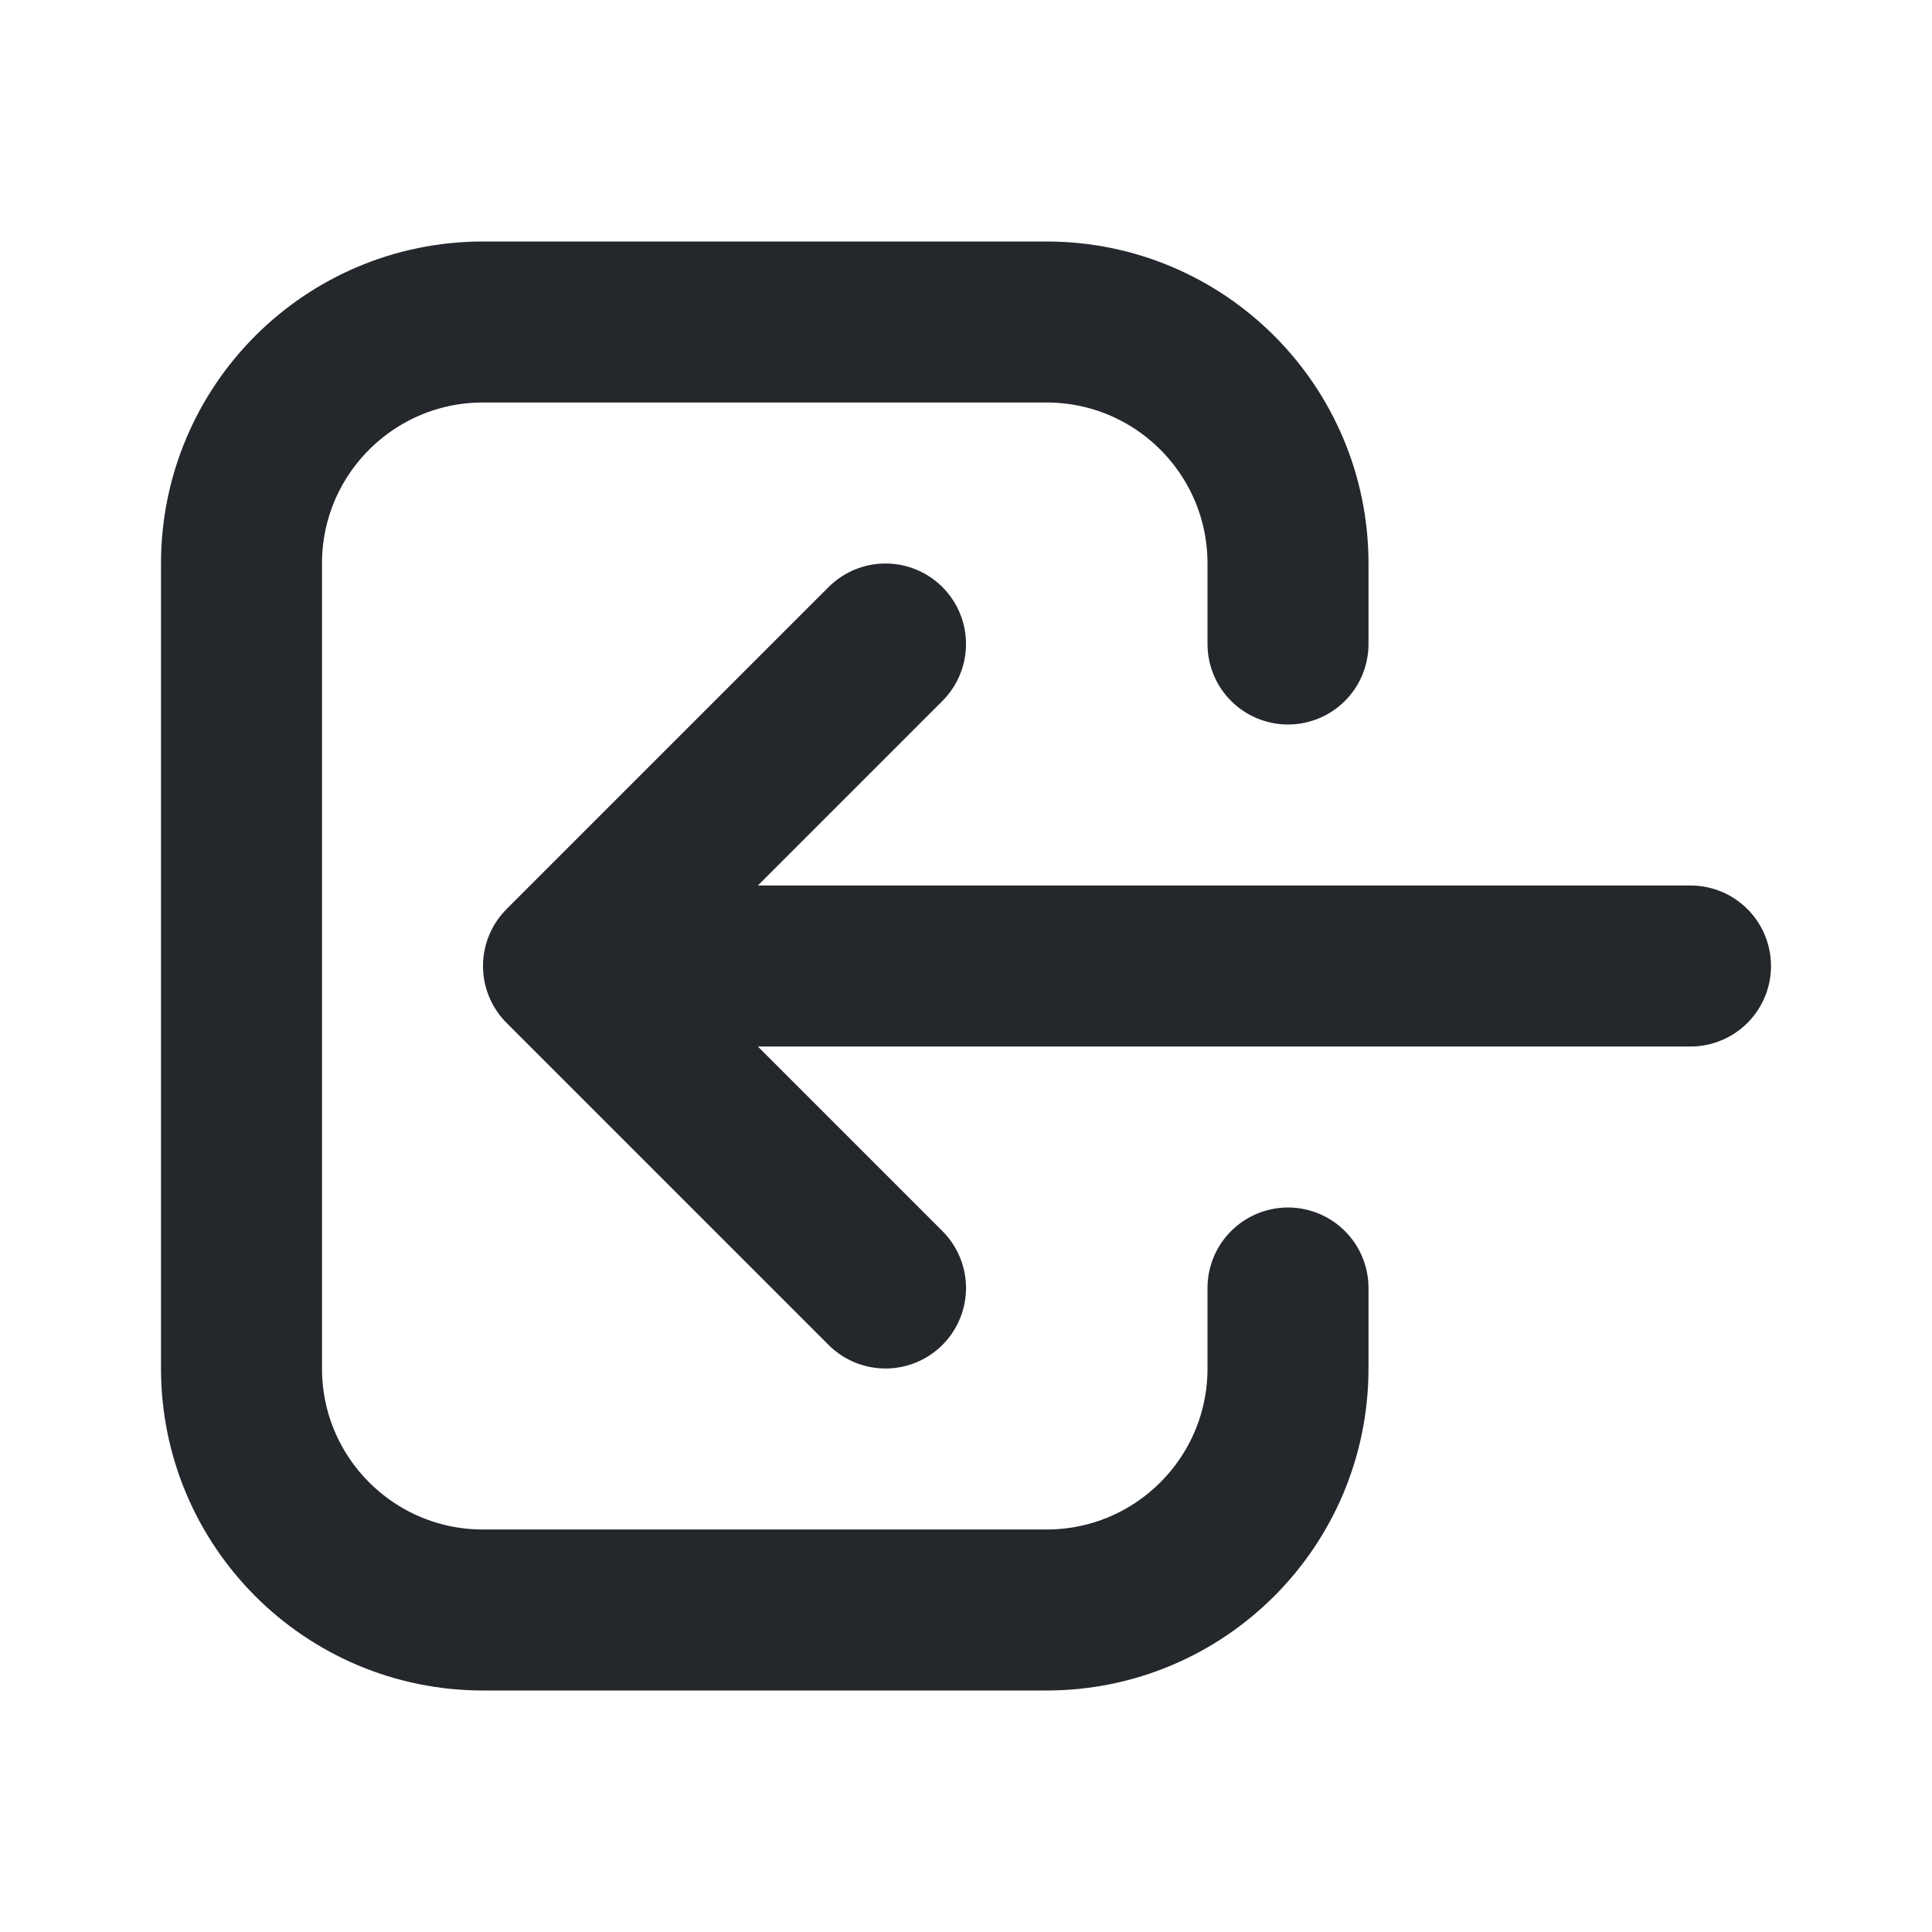
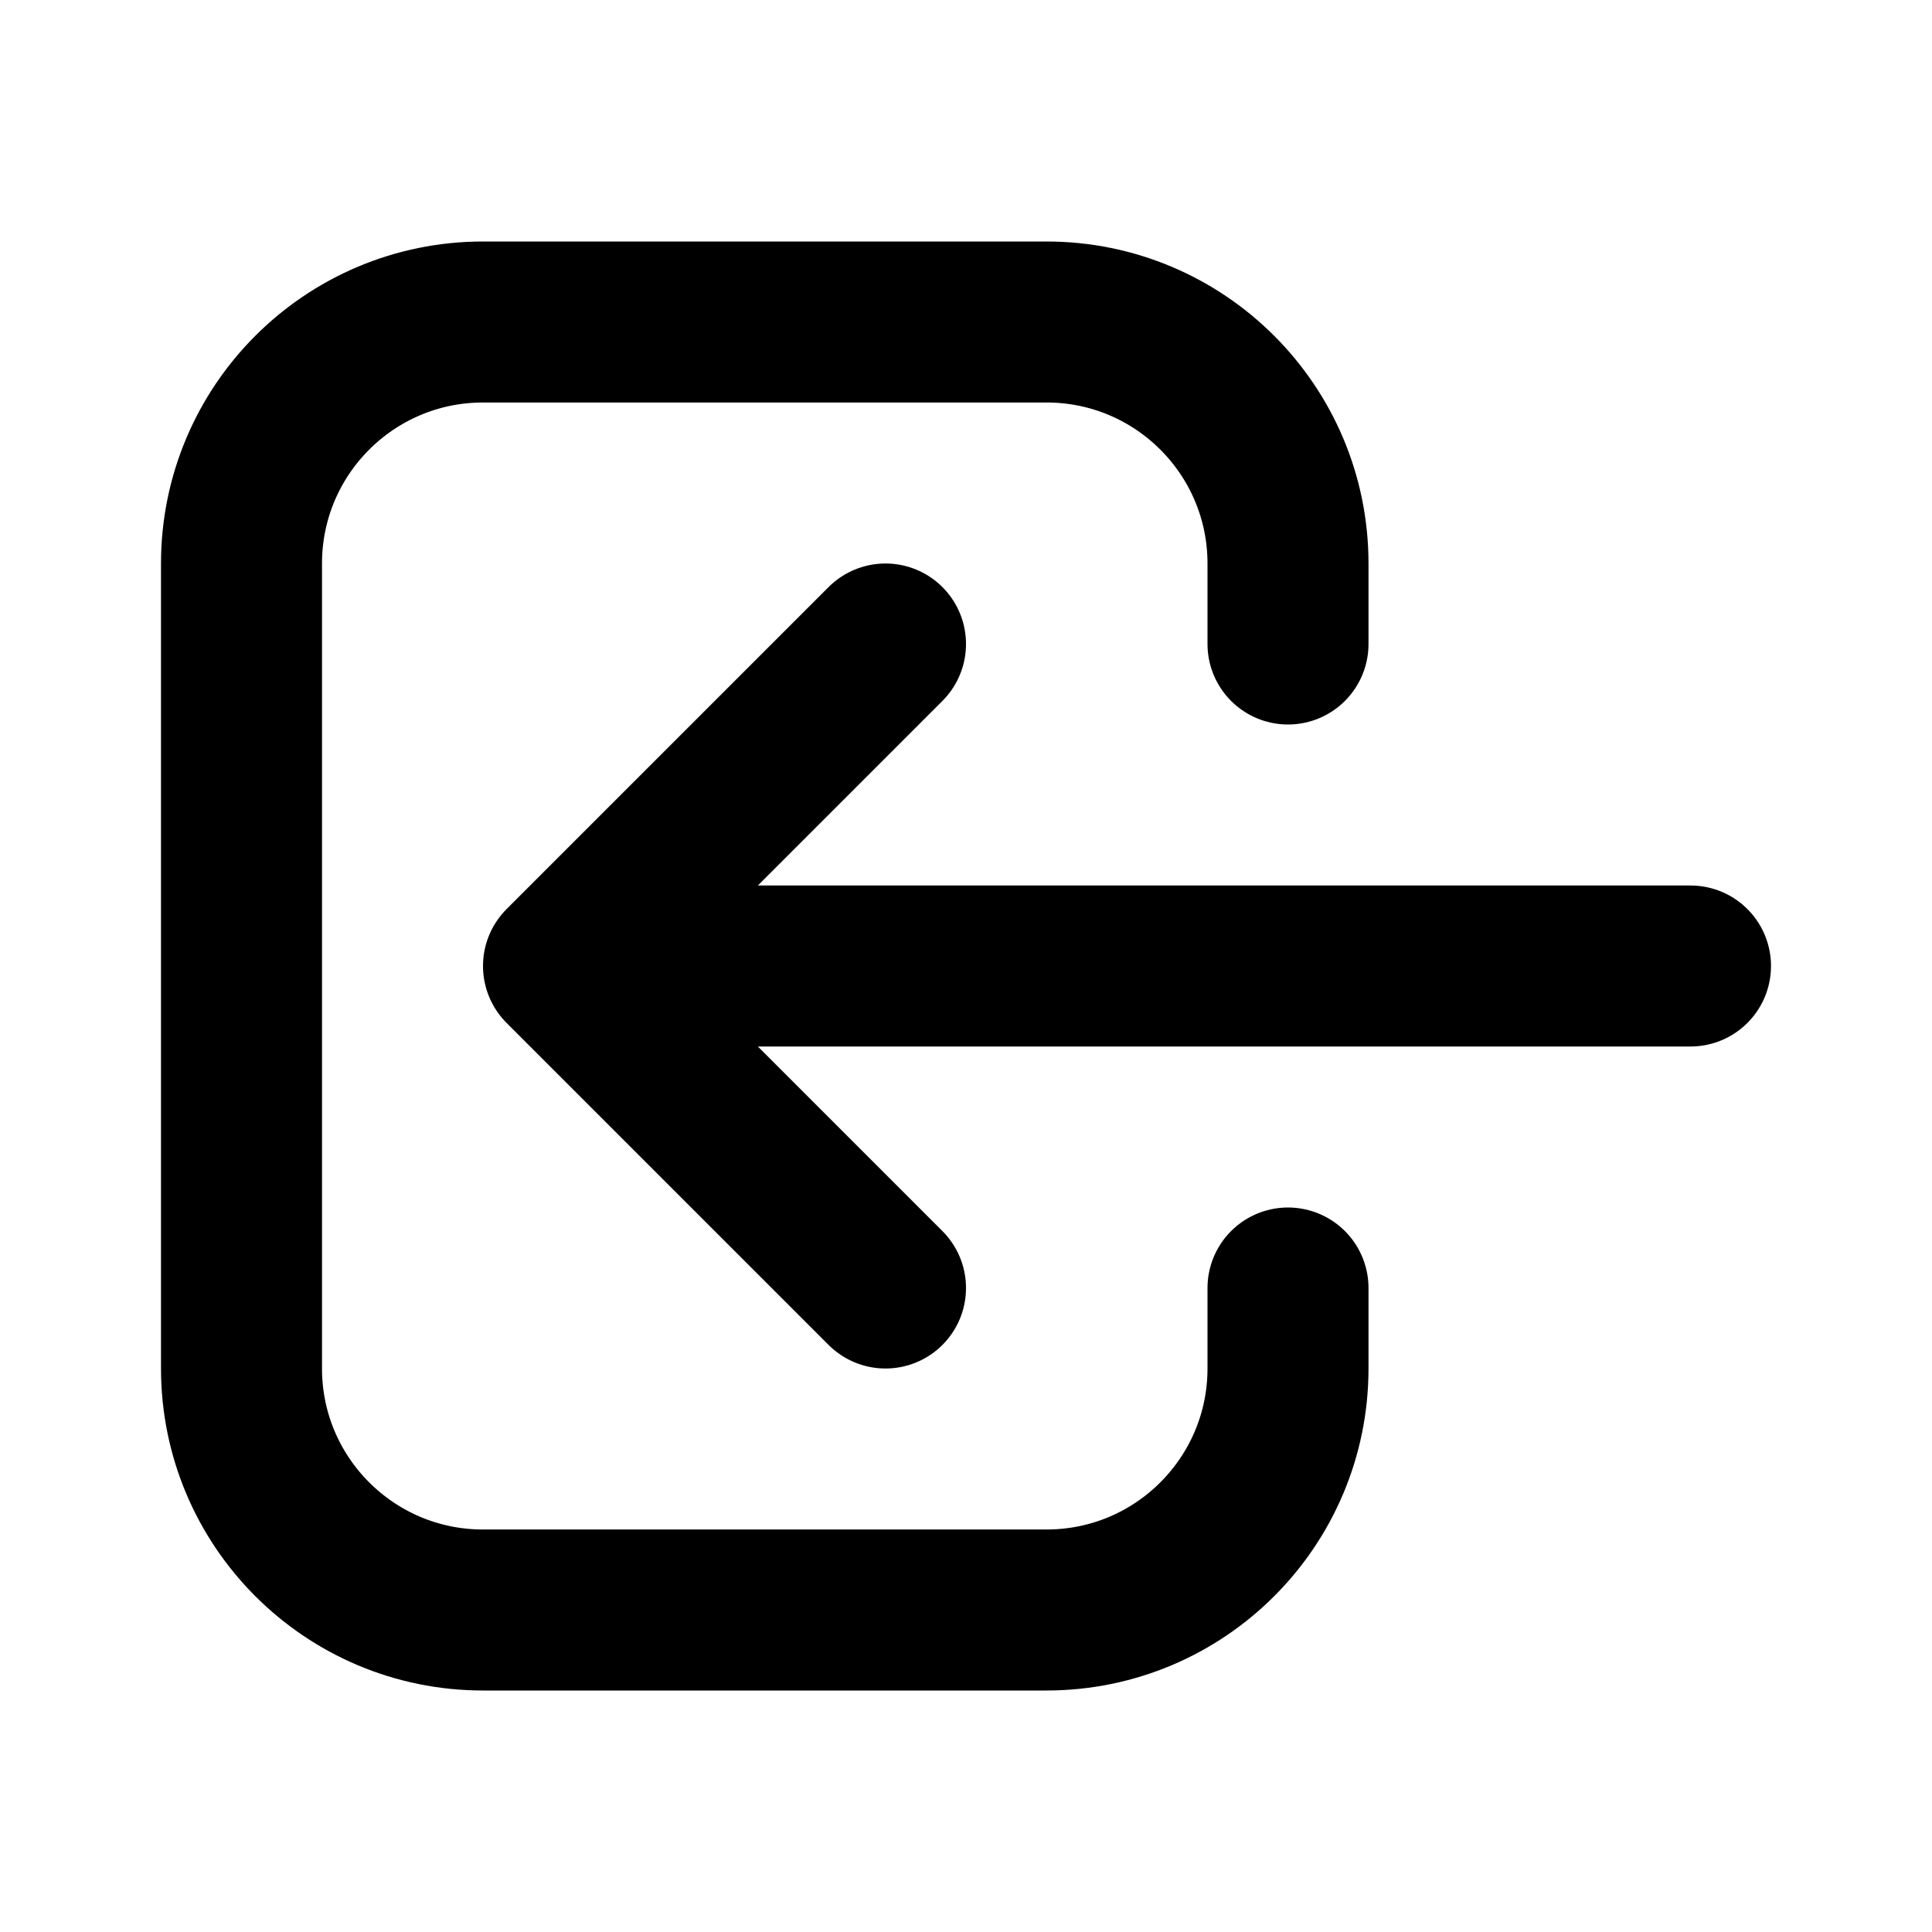
<svg xmlns="http://www.w3.org/2000/svg" width="24" height="24" viewBox="0 0 24 24" fill="none">
-   <path d="M11 16L7 12M7 12L11 8M7 12L21 12M16 16V17C16 18.657 14.657 20 13 20H6C4.343 20 3 18.657 3 17V7C3 5.343 4.343 4 6 4H13C14.657 4 16 5.343 16 7V8" stroke="#24272C" stroke-width="2" stroke-linecap="round" stroke-linejoin="round" />
+   <path d="M11 16L7 12M7 12L11 8M7 12L21 12M16 16V17C16 18.657 14.657 20 13 20H6C4.343 20 3 18.657 3 17V7C3 5.343 4.343 4 6 4H13C14.657 4 16 5.343 16 7V8" stroke="currentColor" stroke-width="2" stroke-linecap="round" stroke-linejoin="round" />
</svg>
